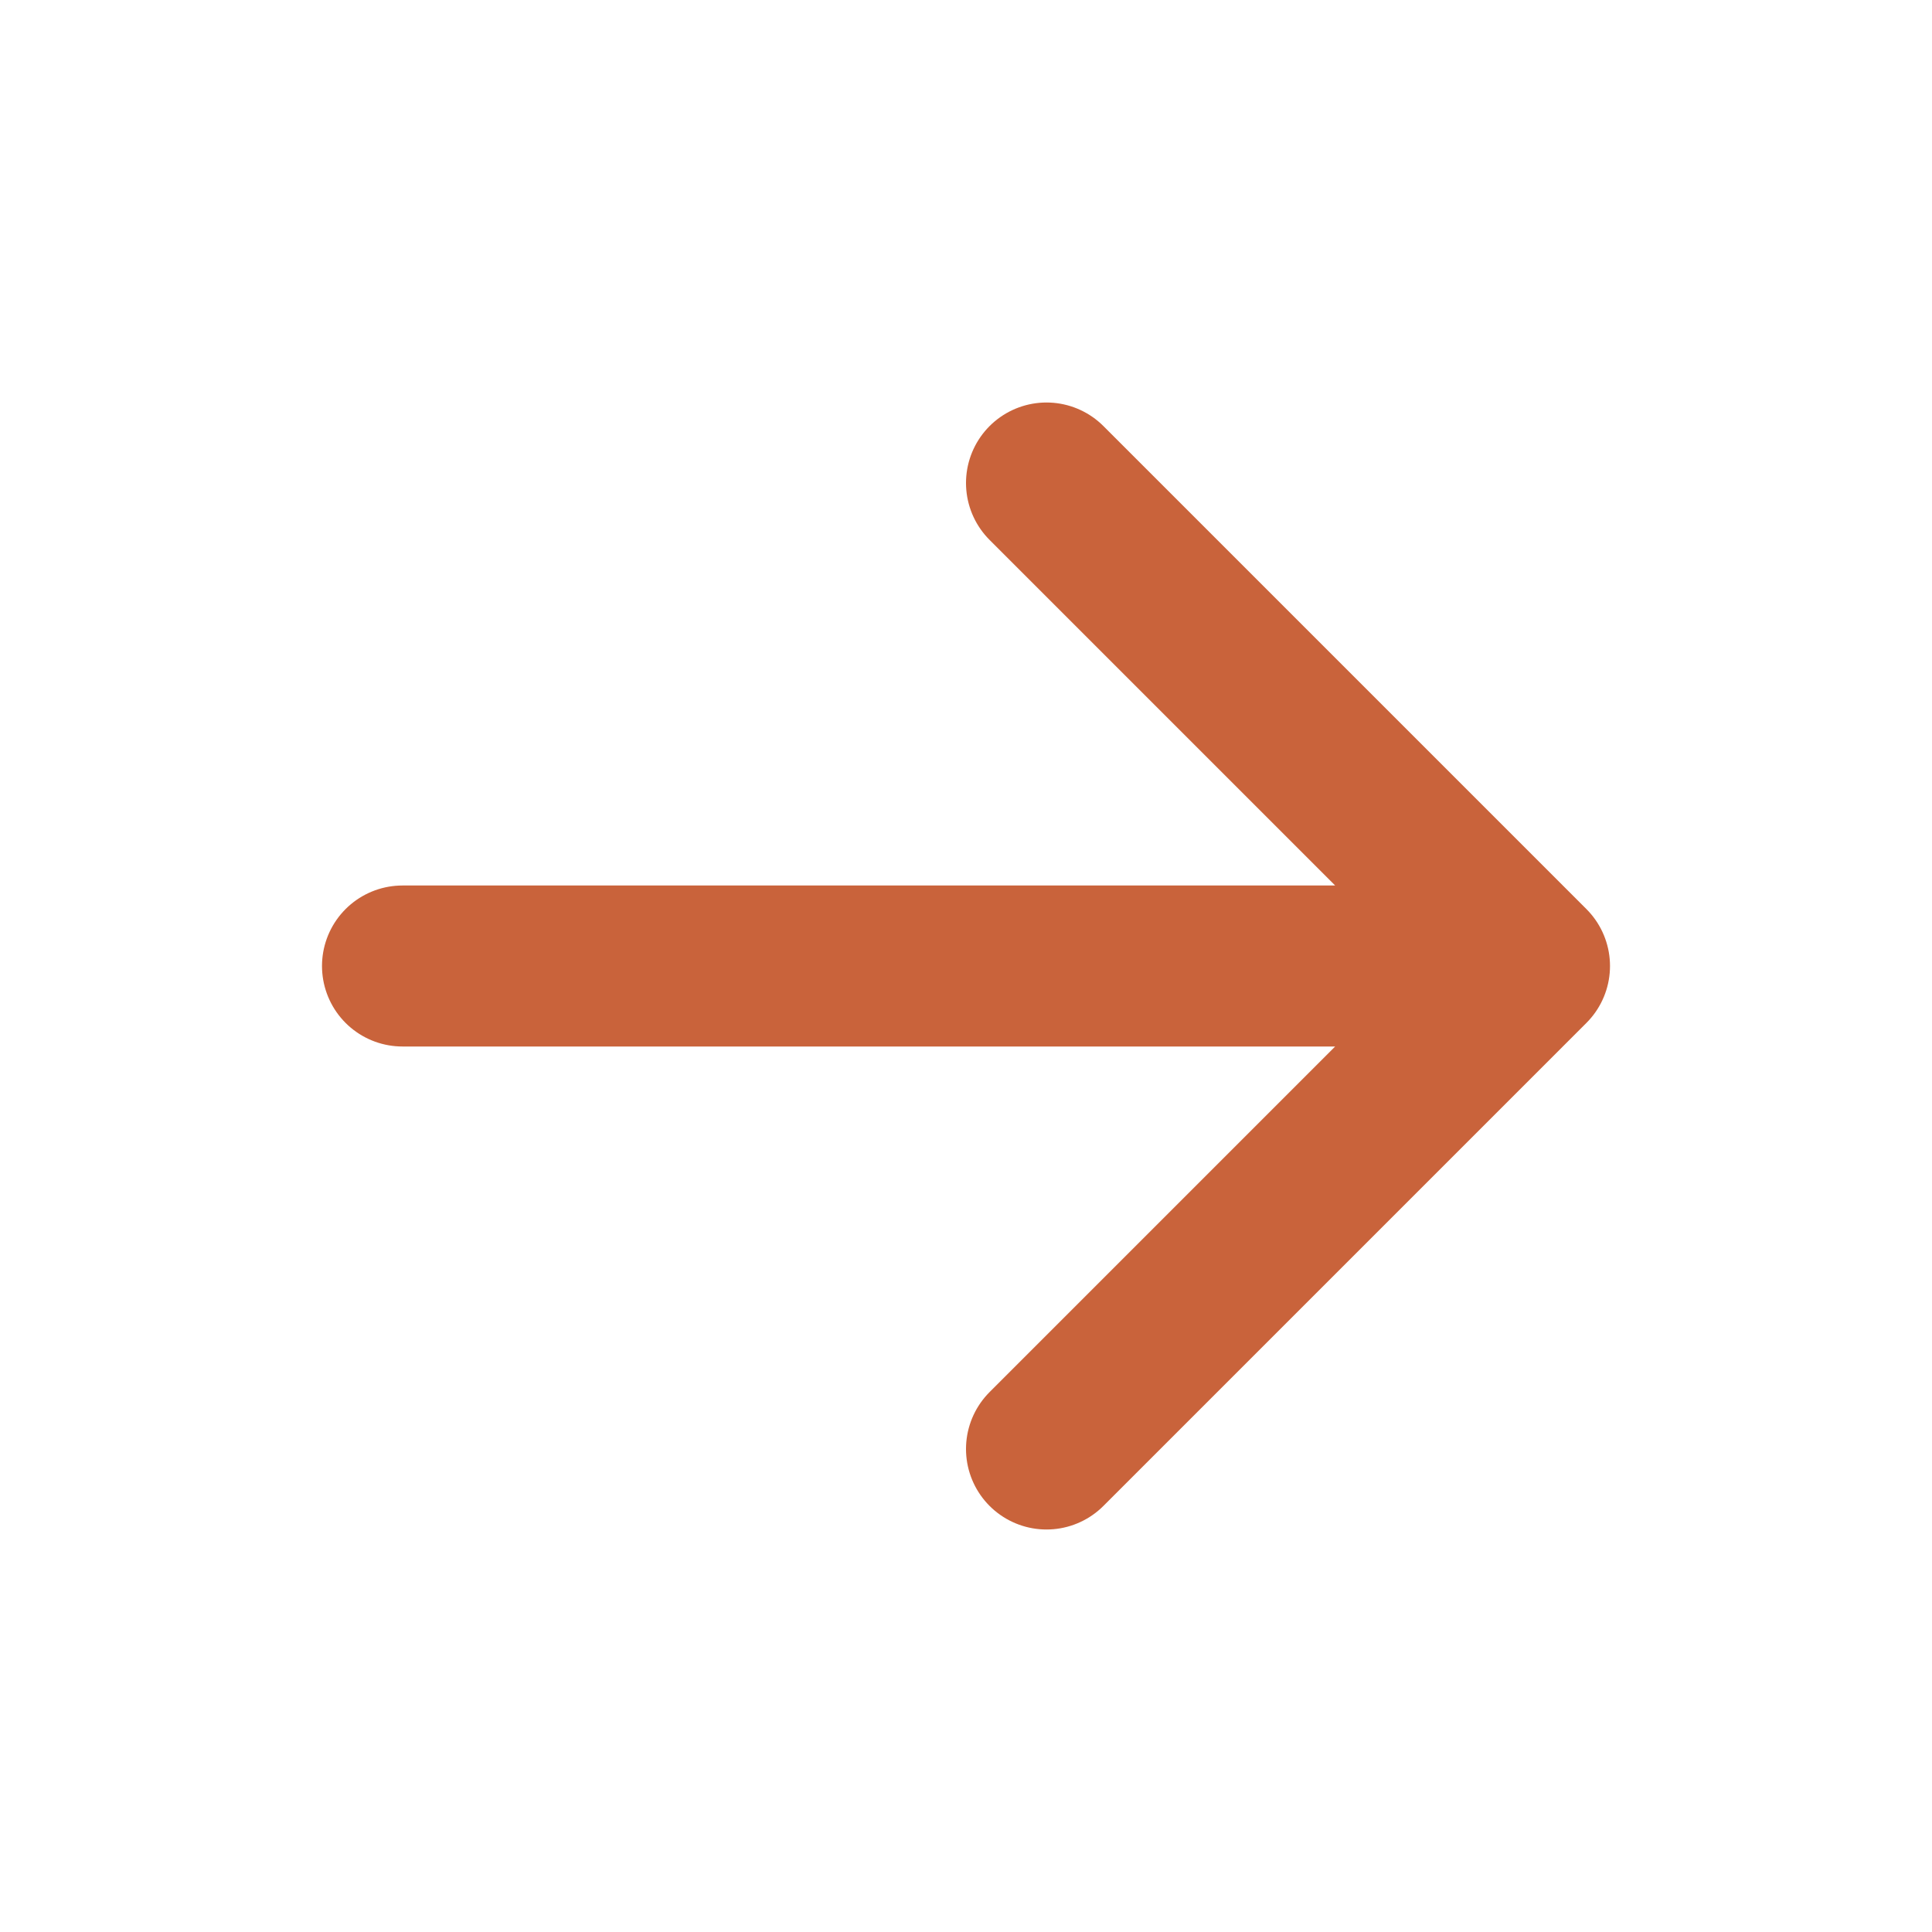
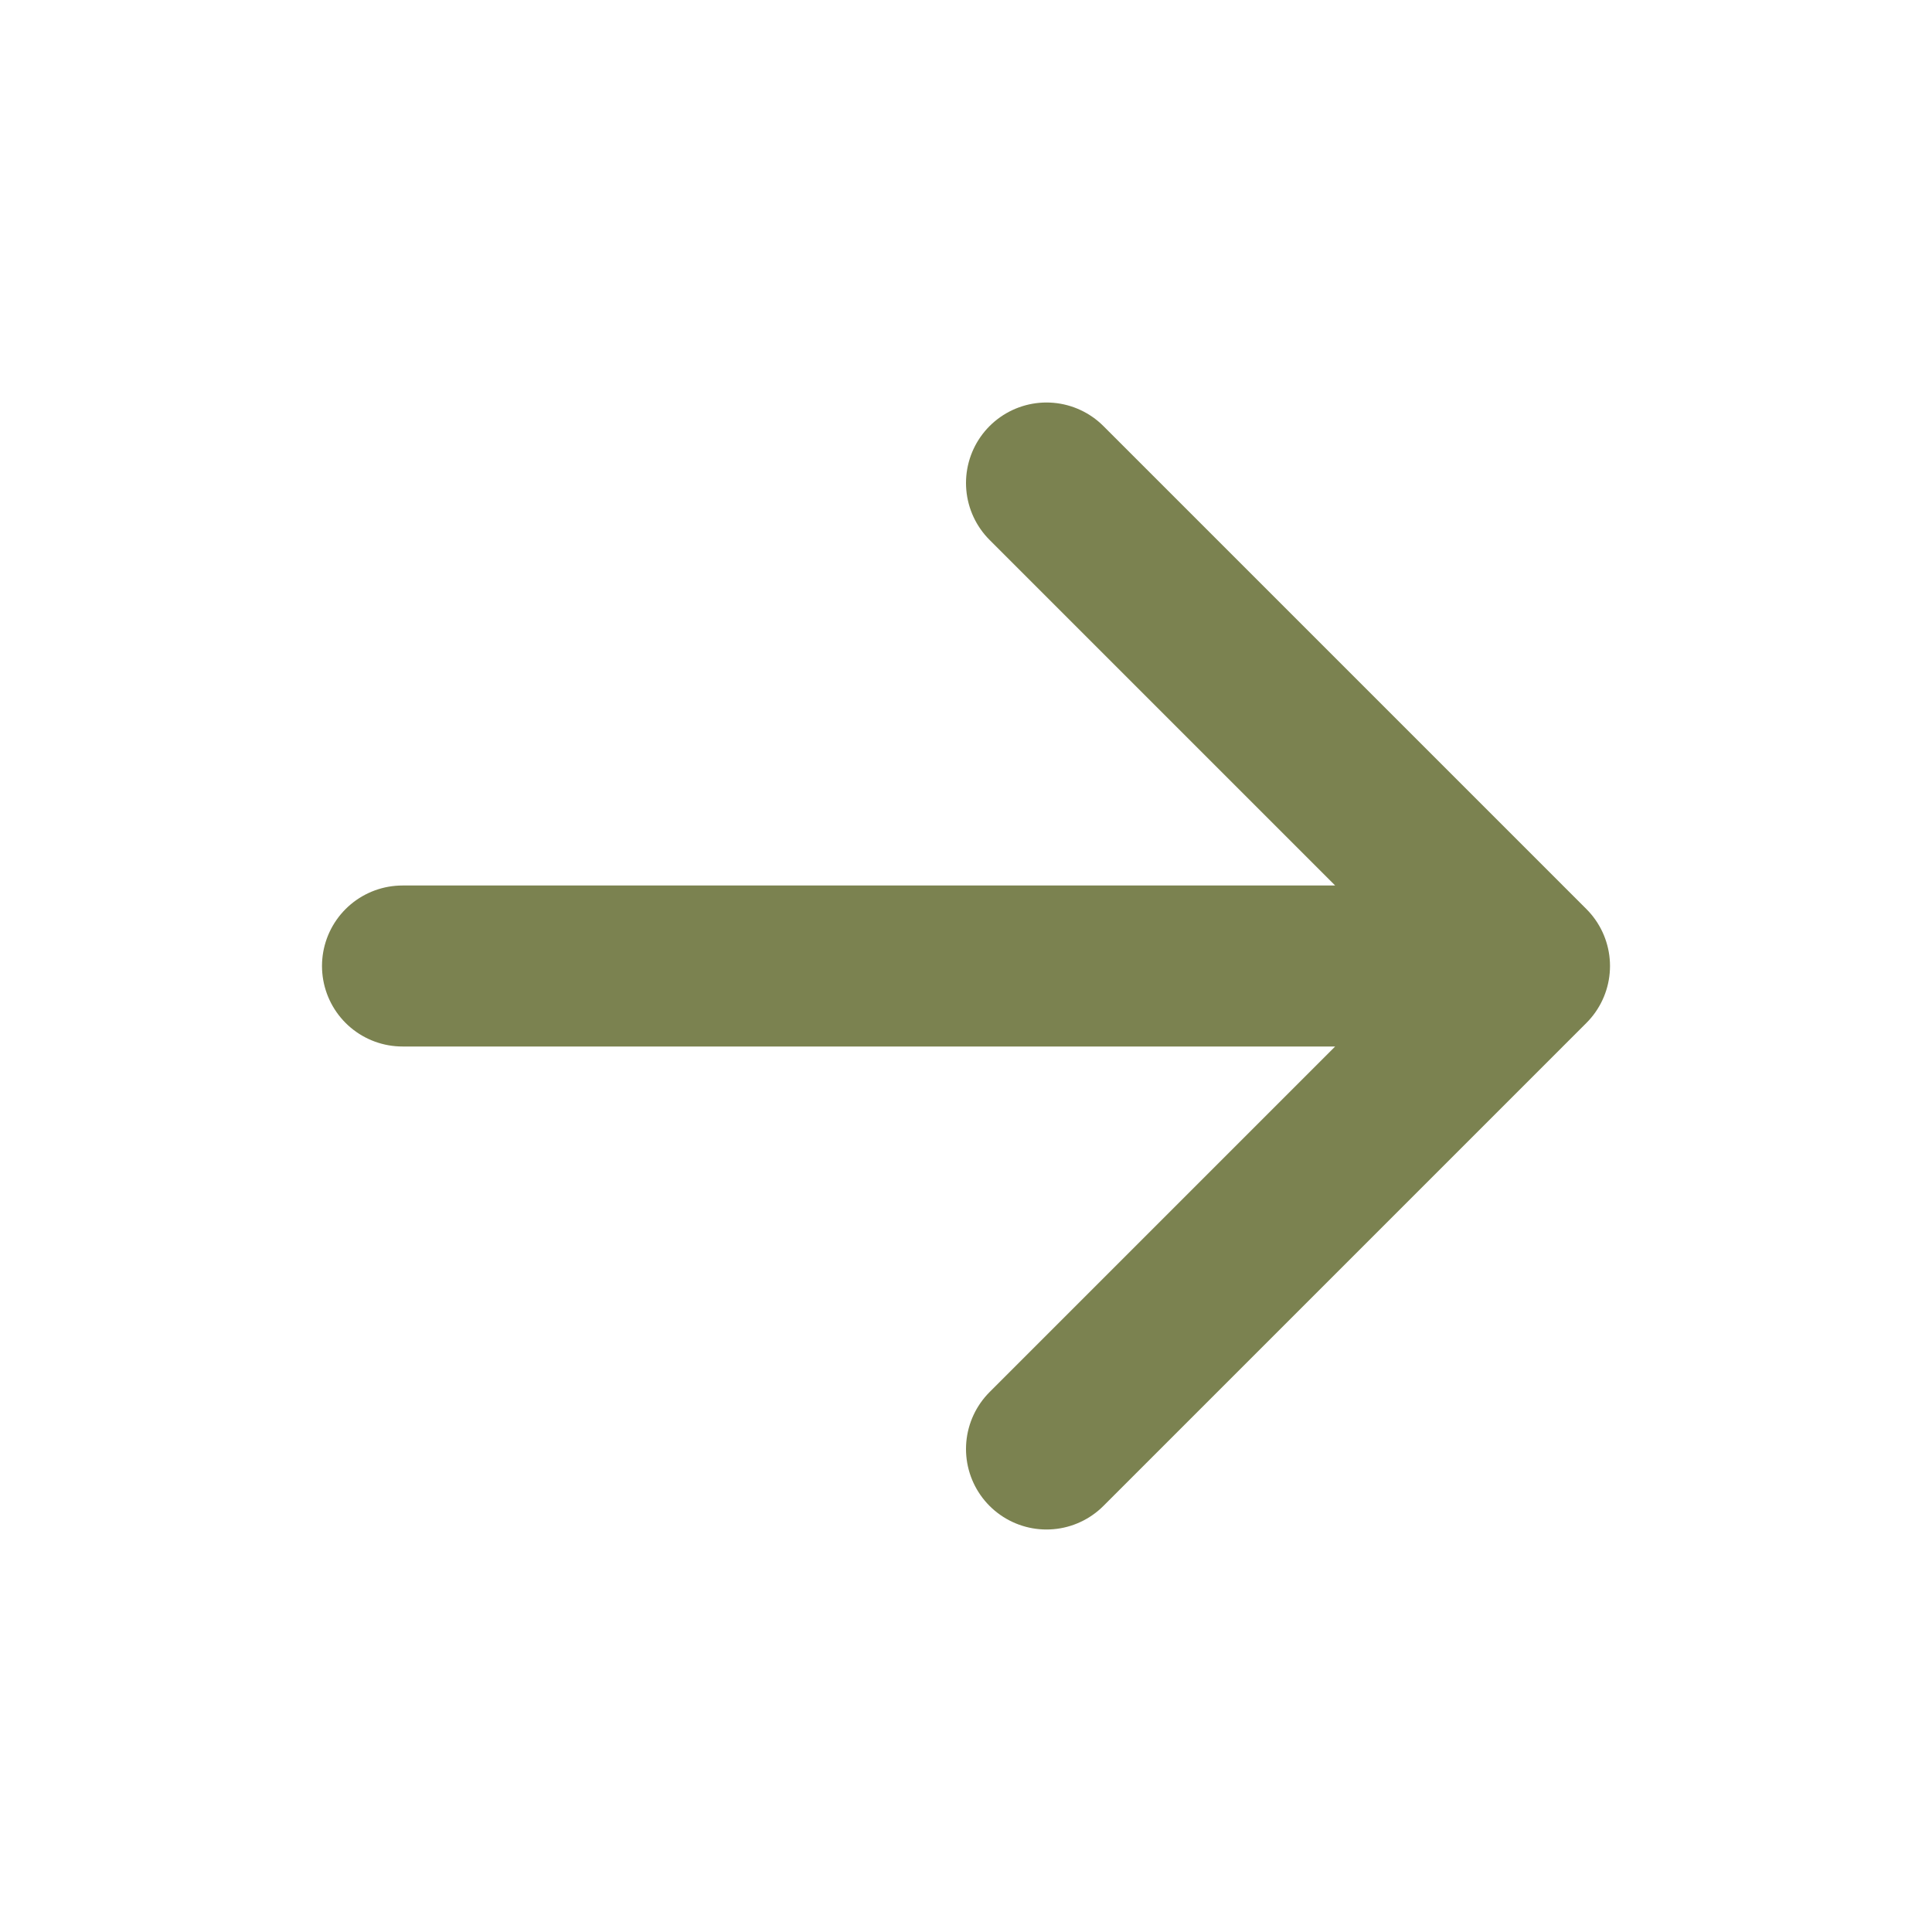
<svg xmlns="http://www.w3.org/2000/svg" width="24" height="24" viewBox="0 0 24 24" fill="none">
-   <path d="M19 12L13 6M19 12L13 18M19 12H5" stroke="#c9633b" stroke-width="2" stroke-linecap="round" stroke-linejoin="round" />
+   <path d="M19 12L13 6M19 12L13 18M19 12H5" stroke="#7b8250" stroke-width="2" stroke-linecap="round" stroke-linejoin="round" />
</svg>
